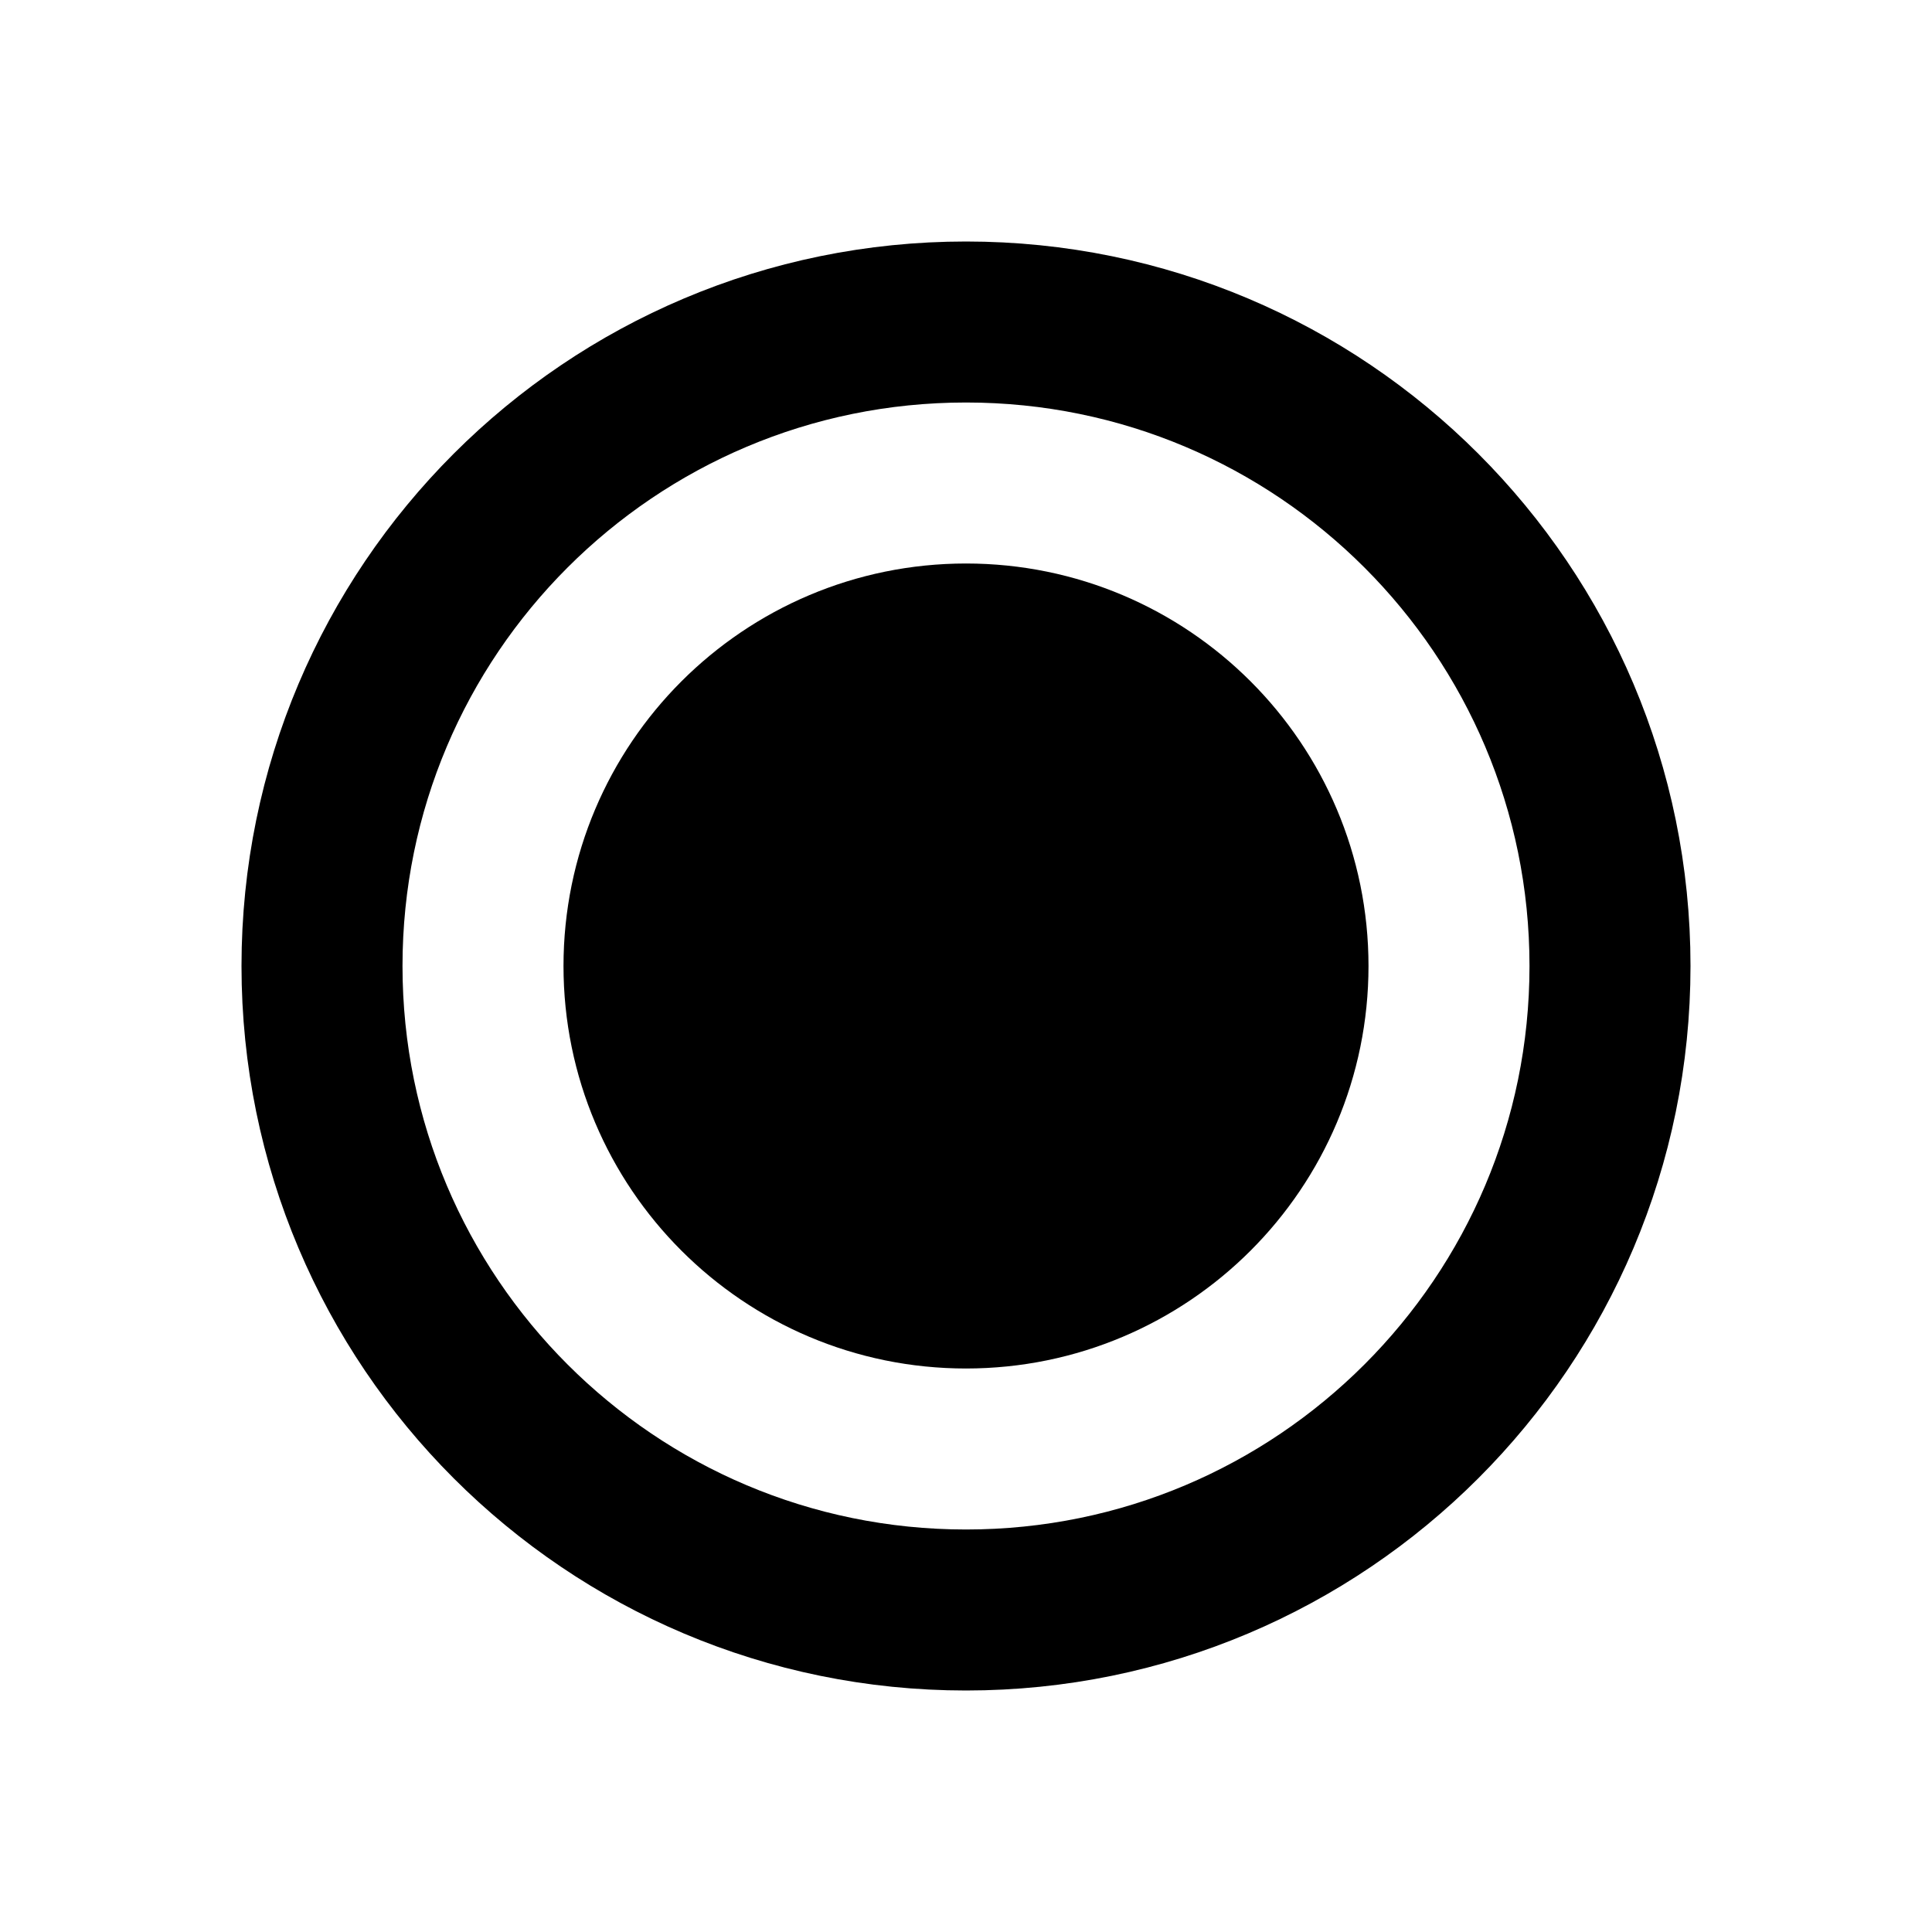
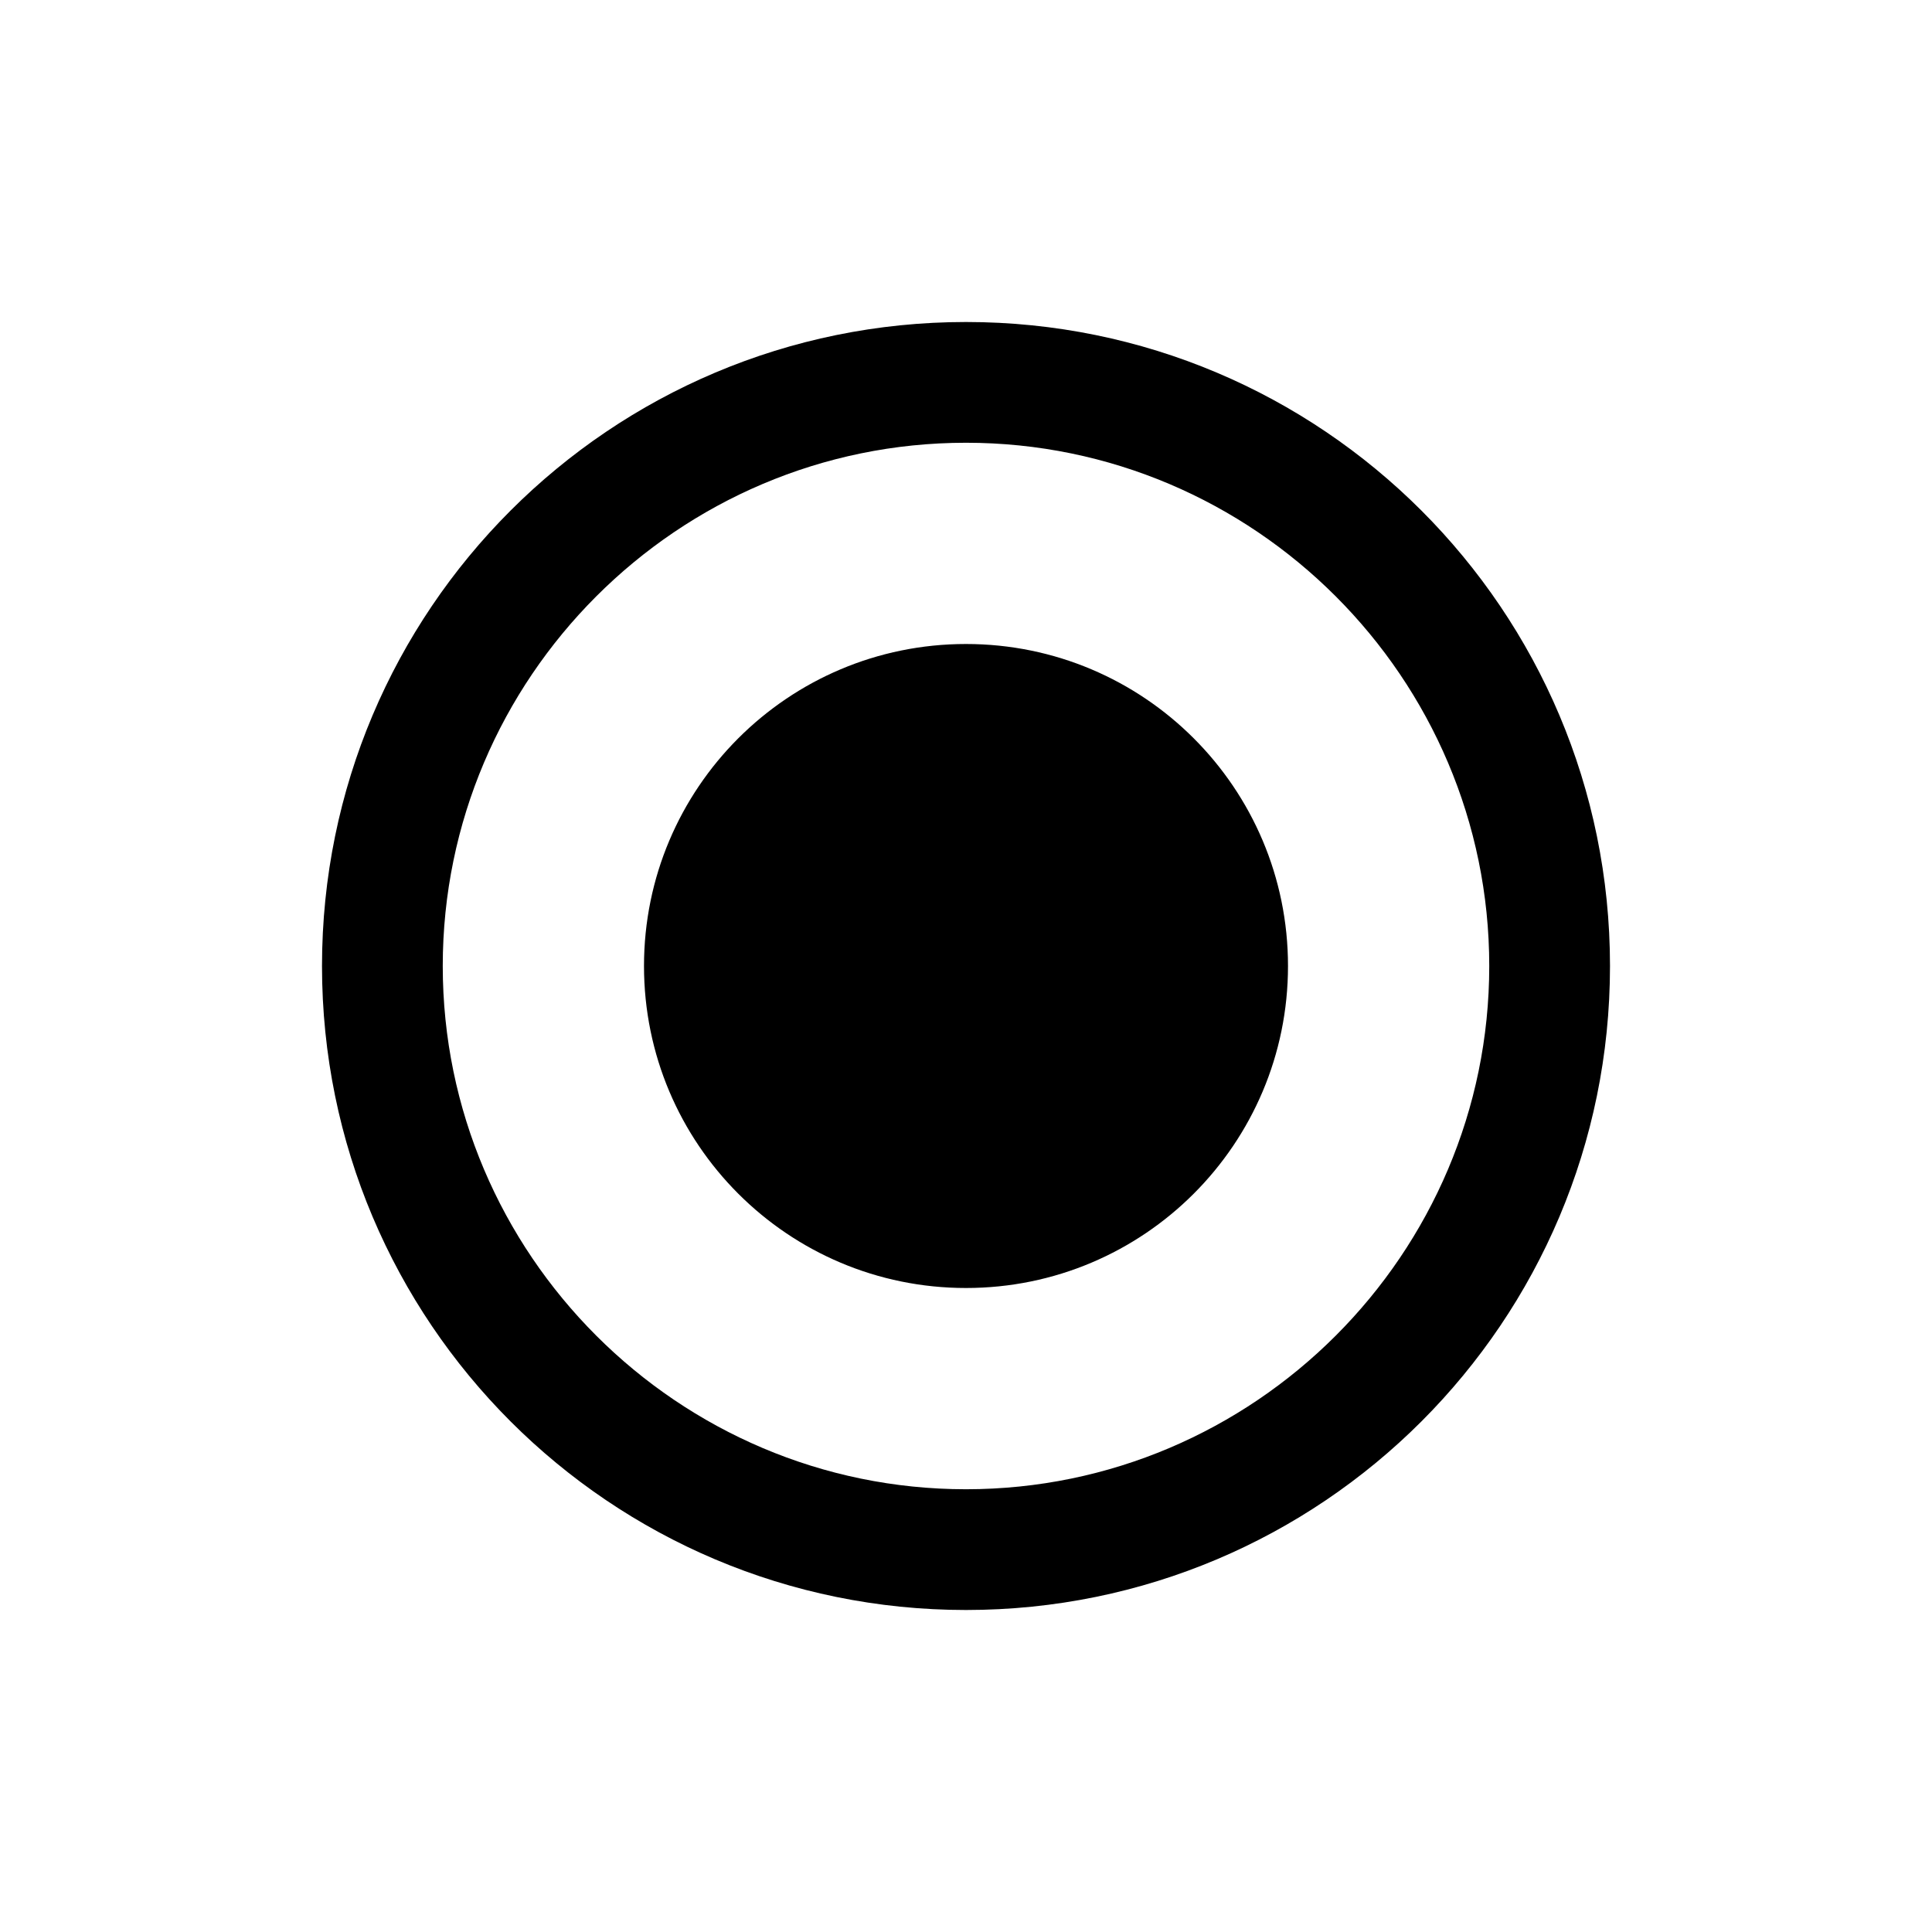
- <svg xmlns="http://www.w3.org/2000/svg" viewBox="0 0 24 24" fill="none" stroke="currentColor" stroke-width="2" stroke-linecap="round" stroke-linejoin="round">
-   <circle cx="12" cy="12" r="8" />
-   <circle cx="12" cy="12" r="4" fill="currentColor" />
+ <svg xmlns="http://www.w3.org/2000/svg" width="24" height="24" viewBox="0 0 24 24" fill="none">
+   <path d="M12 4 C16.42 4 20 7.58 20 12 C20 16.42 16.42 20 12 20 C7.58 20 4 16.42 4 12 C4 7.58 7.58 4 12 4 Z M12 5.5 C8.42 5.5 5.5 8.42 5.5 12 C5.5 15.58 8.42 18.5 12 18.5 C15.58 18.5 18.5 15.58 18.5 12 C18.5 8.42 15.58 5.5 12 5.5 Z M12 8 C14.21 8 16 9.79 16 12 C16 14.21 14.21 16 12 16 C9.79 16 8 14.21 8 12 C8 9.79 9.79 8 12 8 Z" fill="currentColor" fill-rule="evenodd" clip-rule="evenodd" />
</svg>
